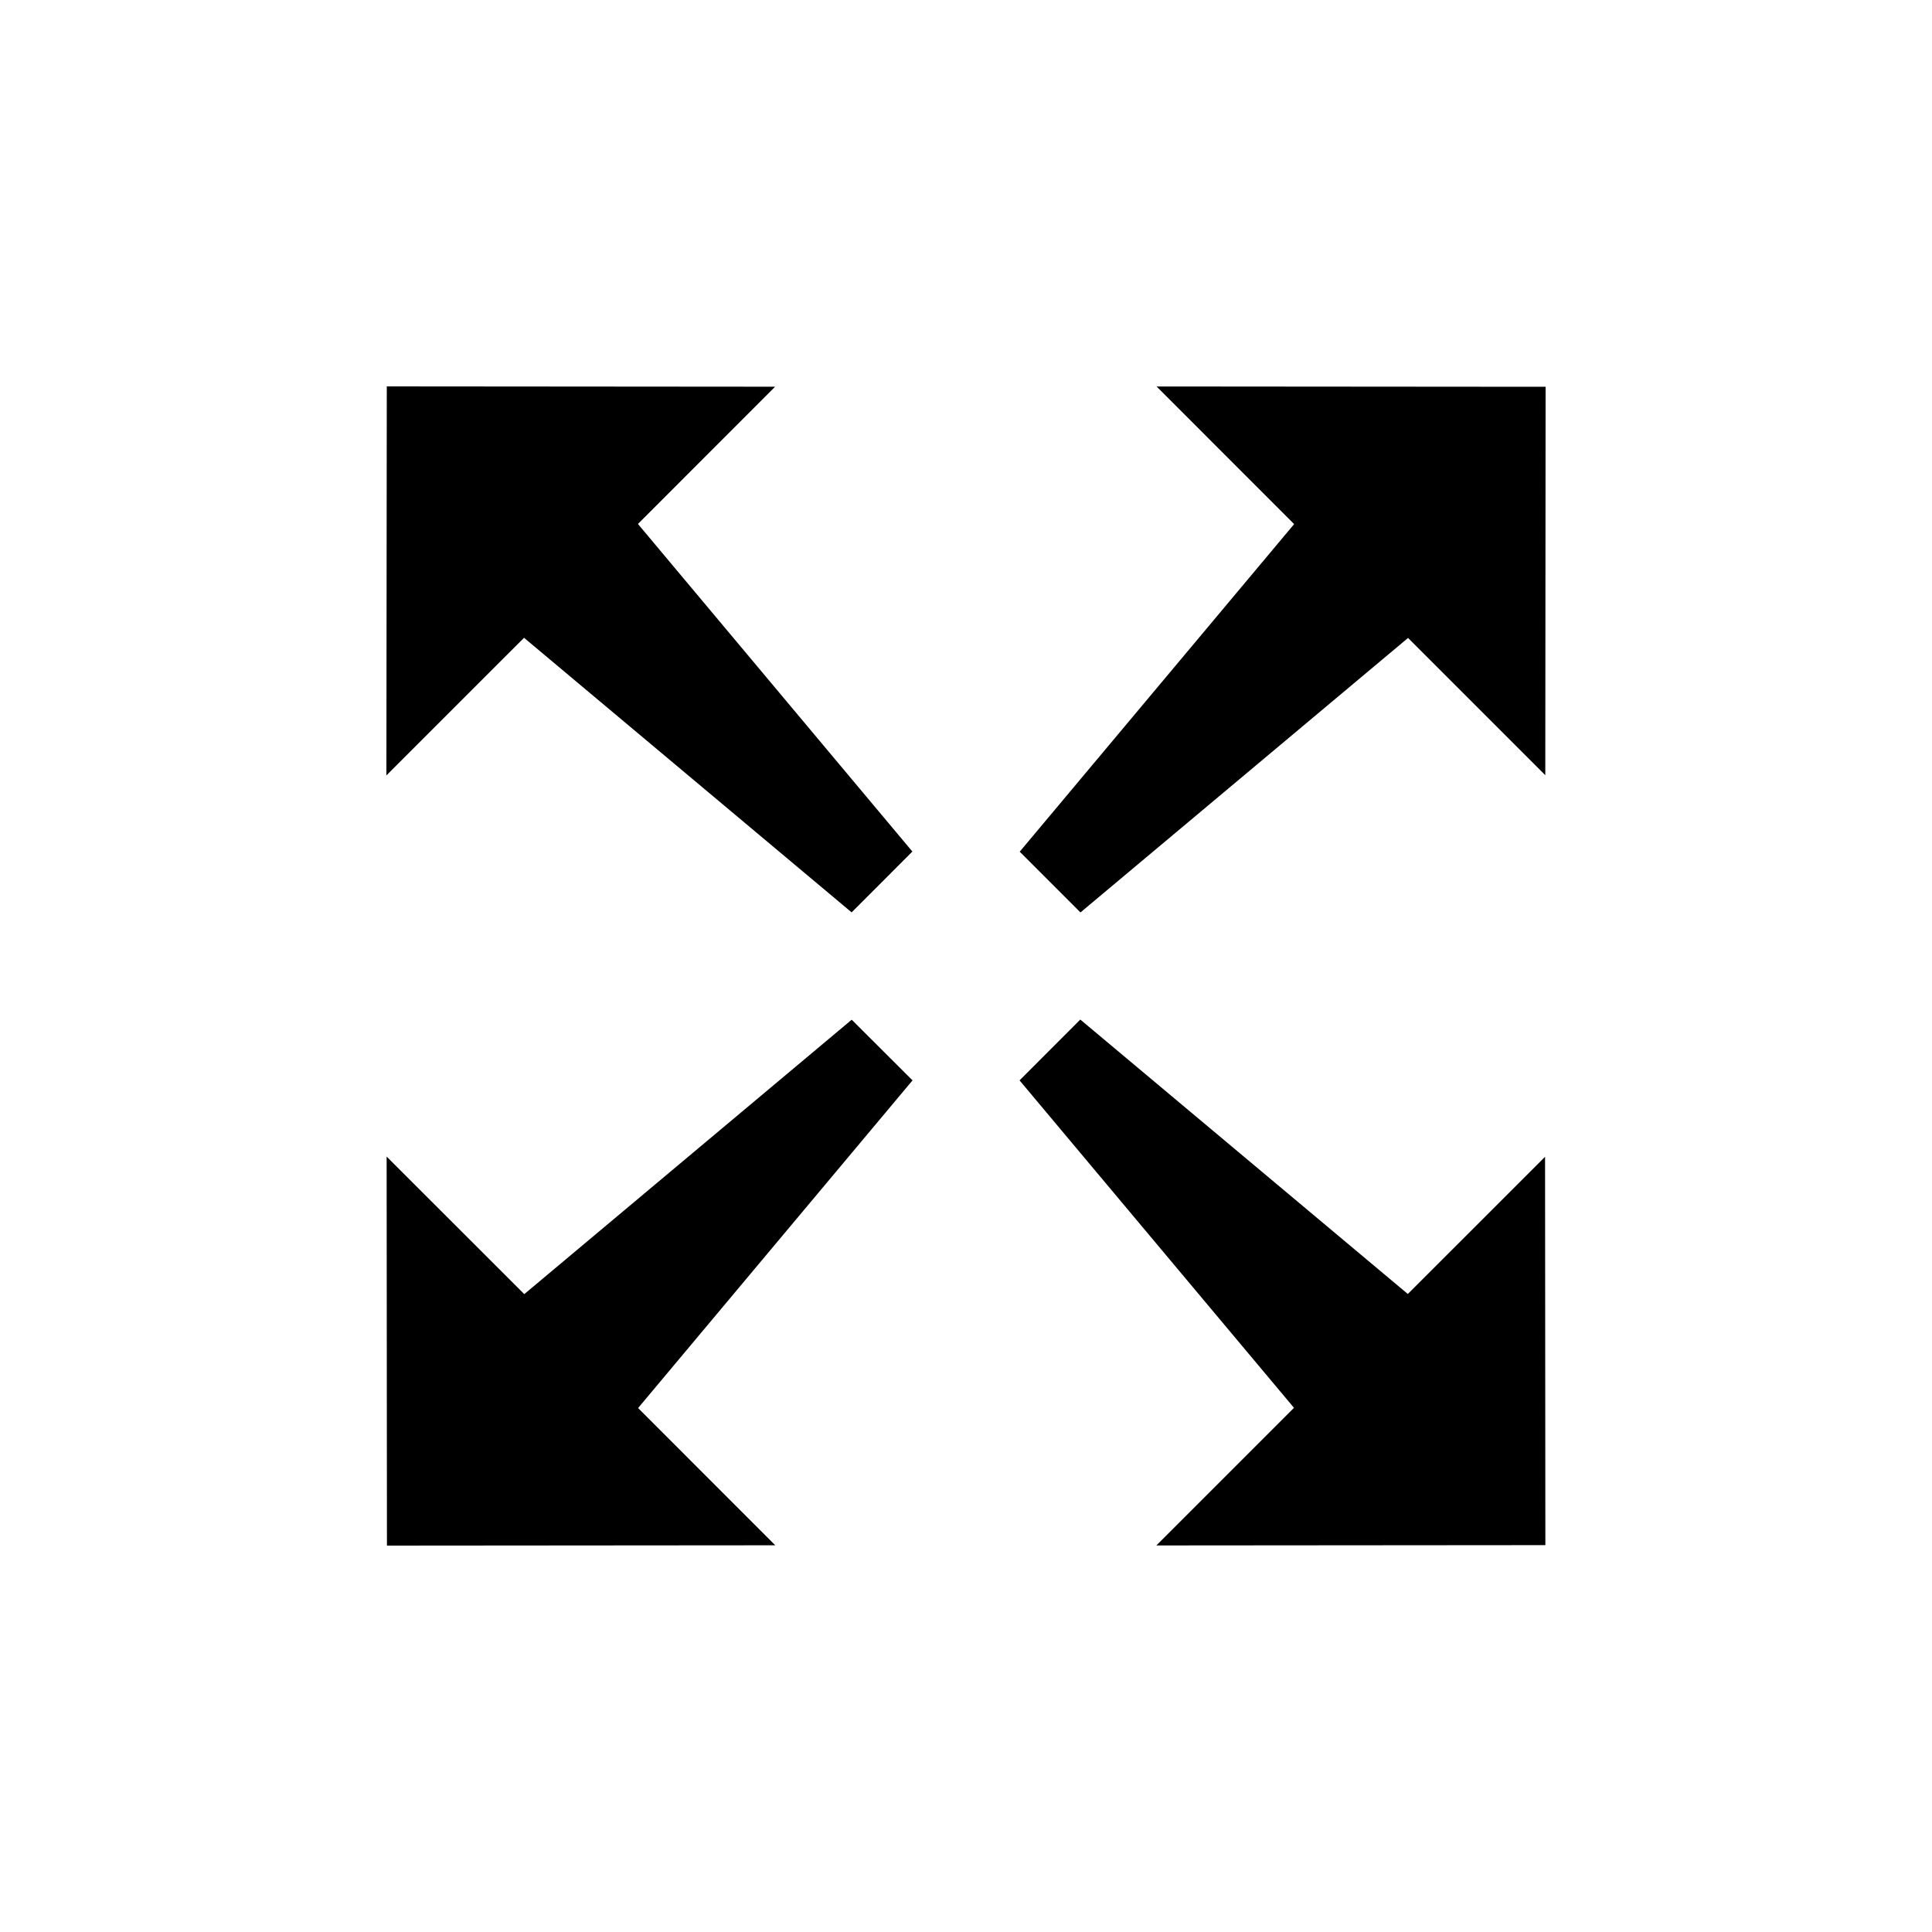
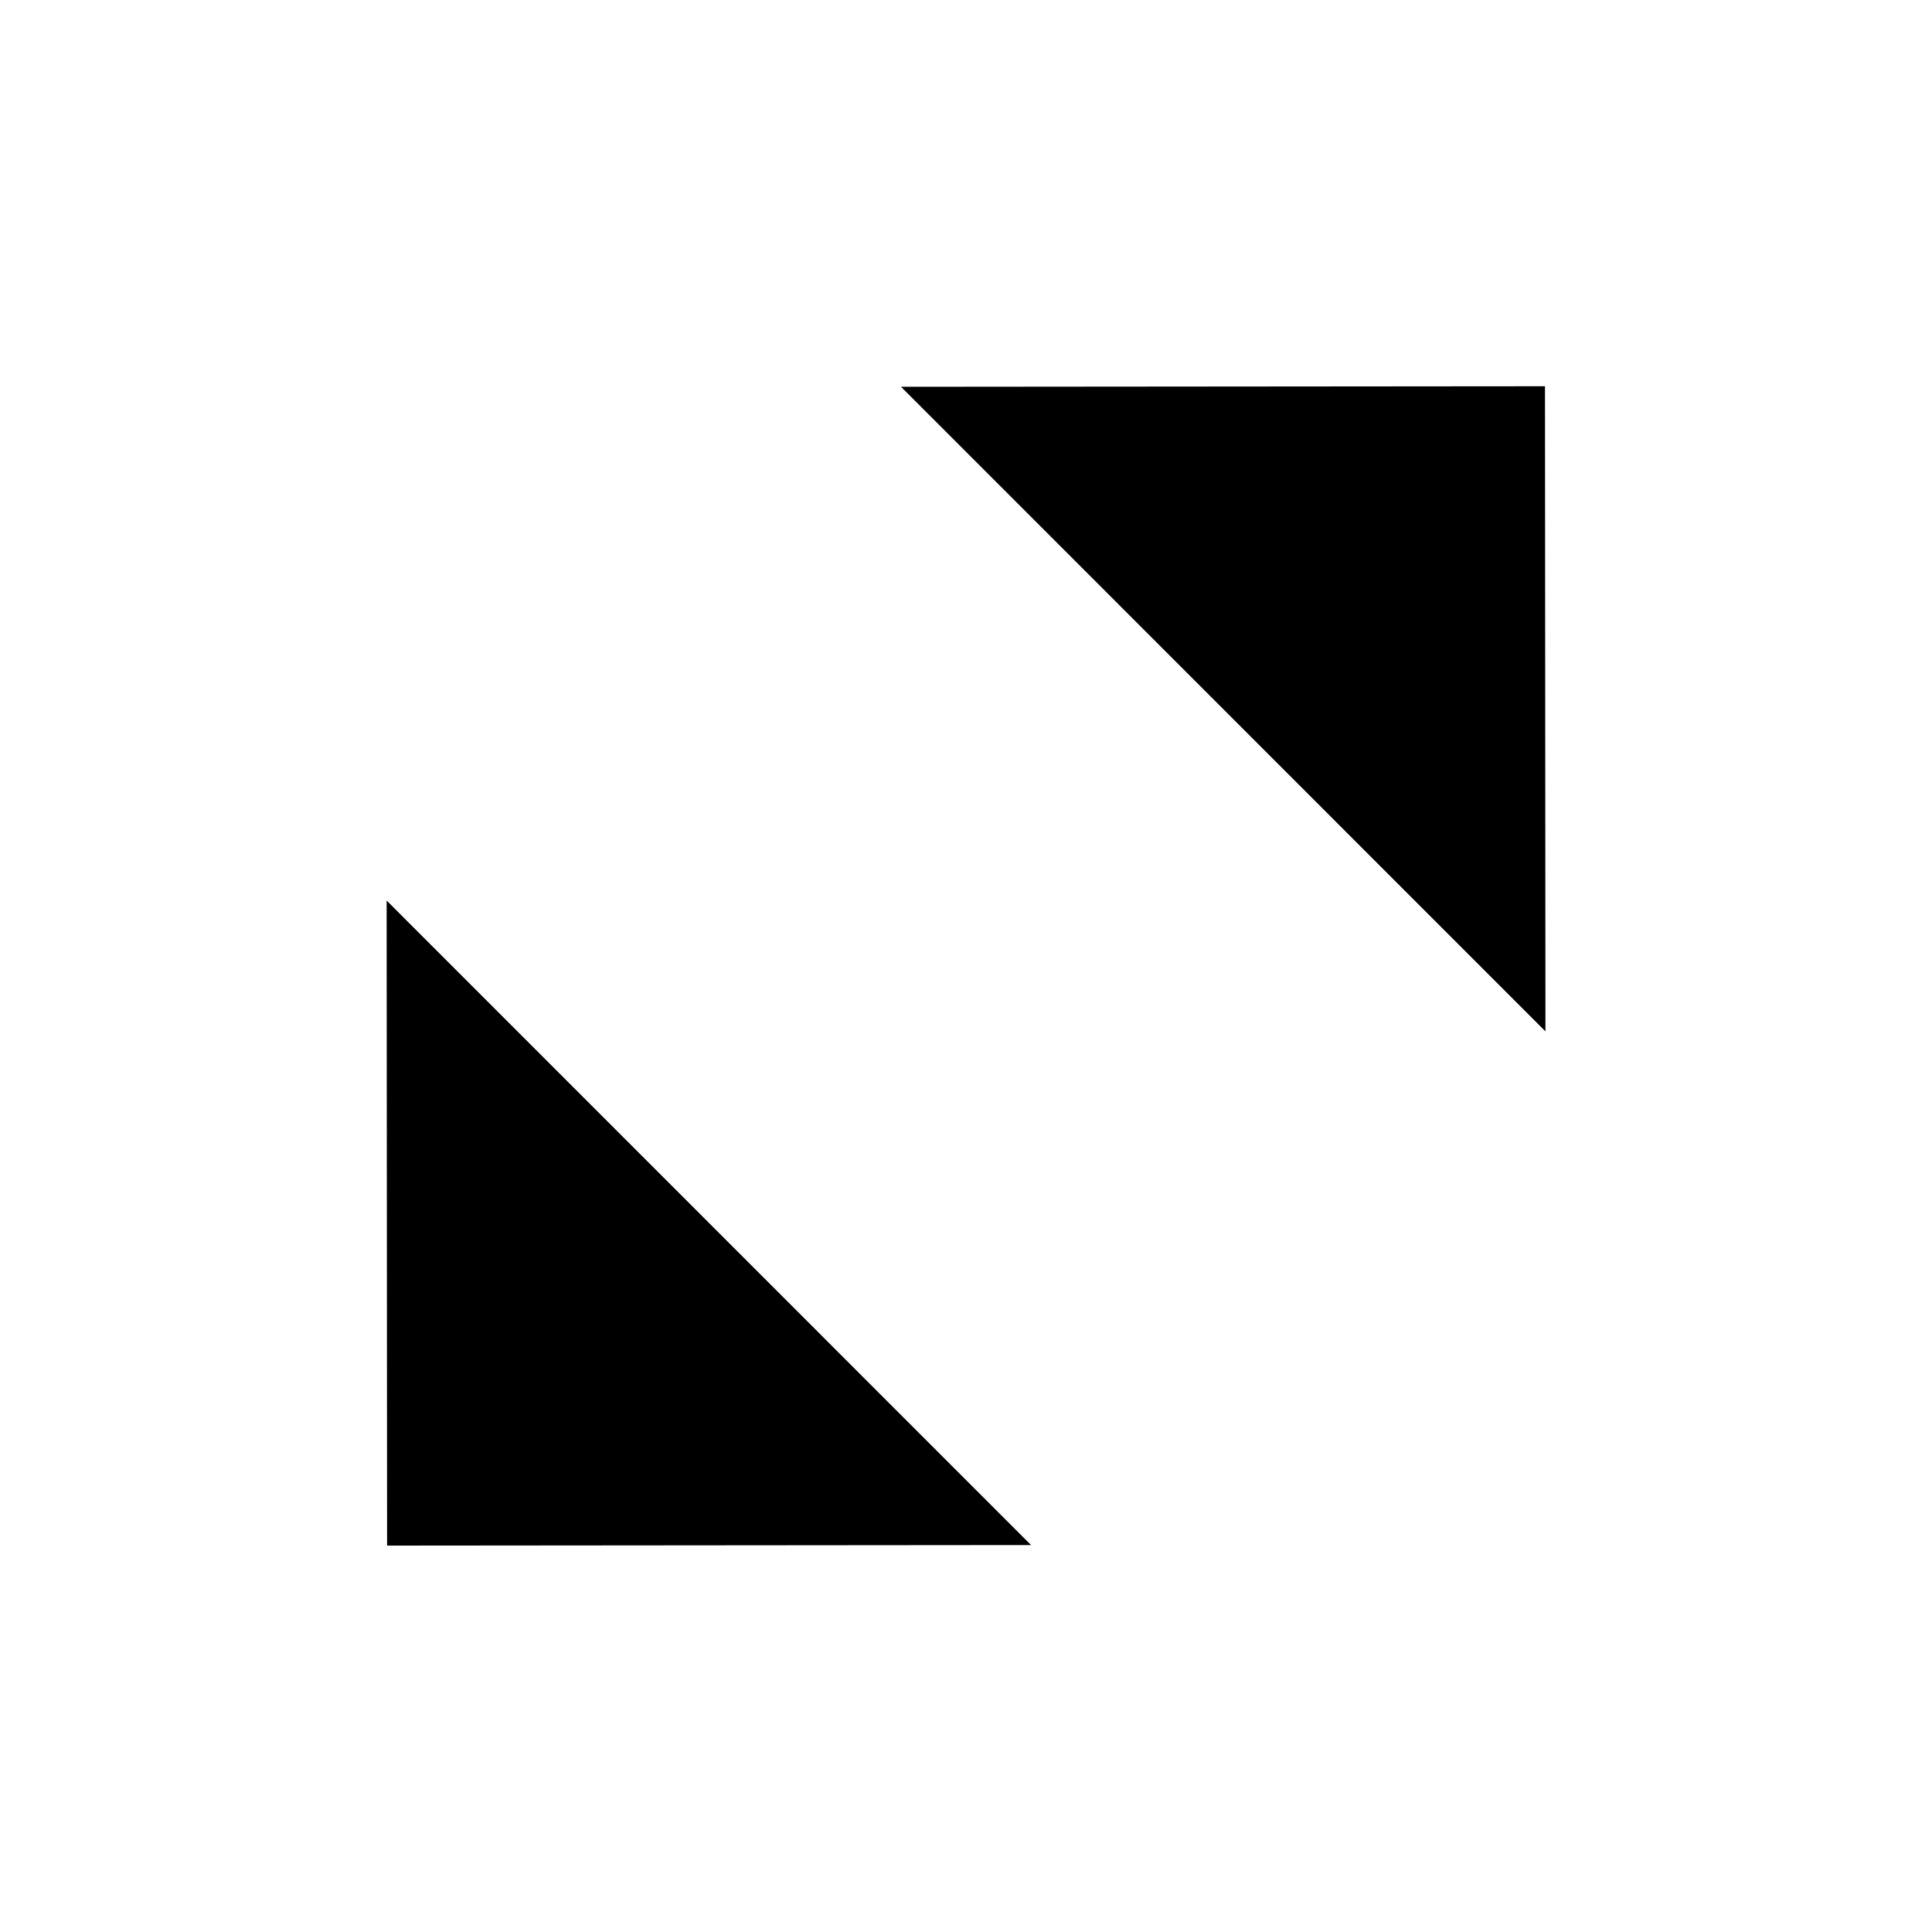
<svg xmlns="http://www.w3.org/2000/svg" version="1.1" id="Ebene_1" x="0px" y="0px" width="25px" height="25px" viewBox="0 0 25 25" enable-background="new 0 0 25 25" xml:space="preserve">
-   <g>
-     <polygon points="18.217,16.744 13.979,13.193 13.193,13.98 16.744,18.217 14.963,19.998 19.997,19.994 19.993,14.969  " />
-     <polygon points="11.02,11.806 11.806,11.019 8.255,6.78 10.03,5.004 5.005,5 5,10.034 6.781,8.253  " />
-     <polygon points="11.021,13.195 6.784,16.746 5.003,14.966 5.007,20 10.032,19.996 8.257,18.22 11.808,13.98  " />
-     <polygon points="13.981,11.807 18.22,8.255 19.996,10.031 20,5.005 14.966,5.001 16.746,6.782 13.195,11.021  " />
-   </g>
+   <polygon points="5.003,11.653 5.009,20 13.342,19.993 " />
+   <polygon points="19.998,13.346 19.992,4.998 11.659,5.005 " />
</svg>
